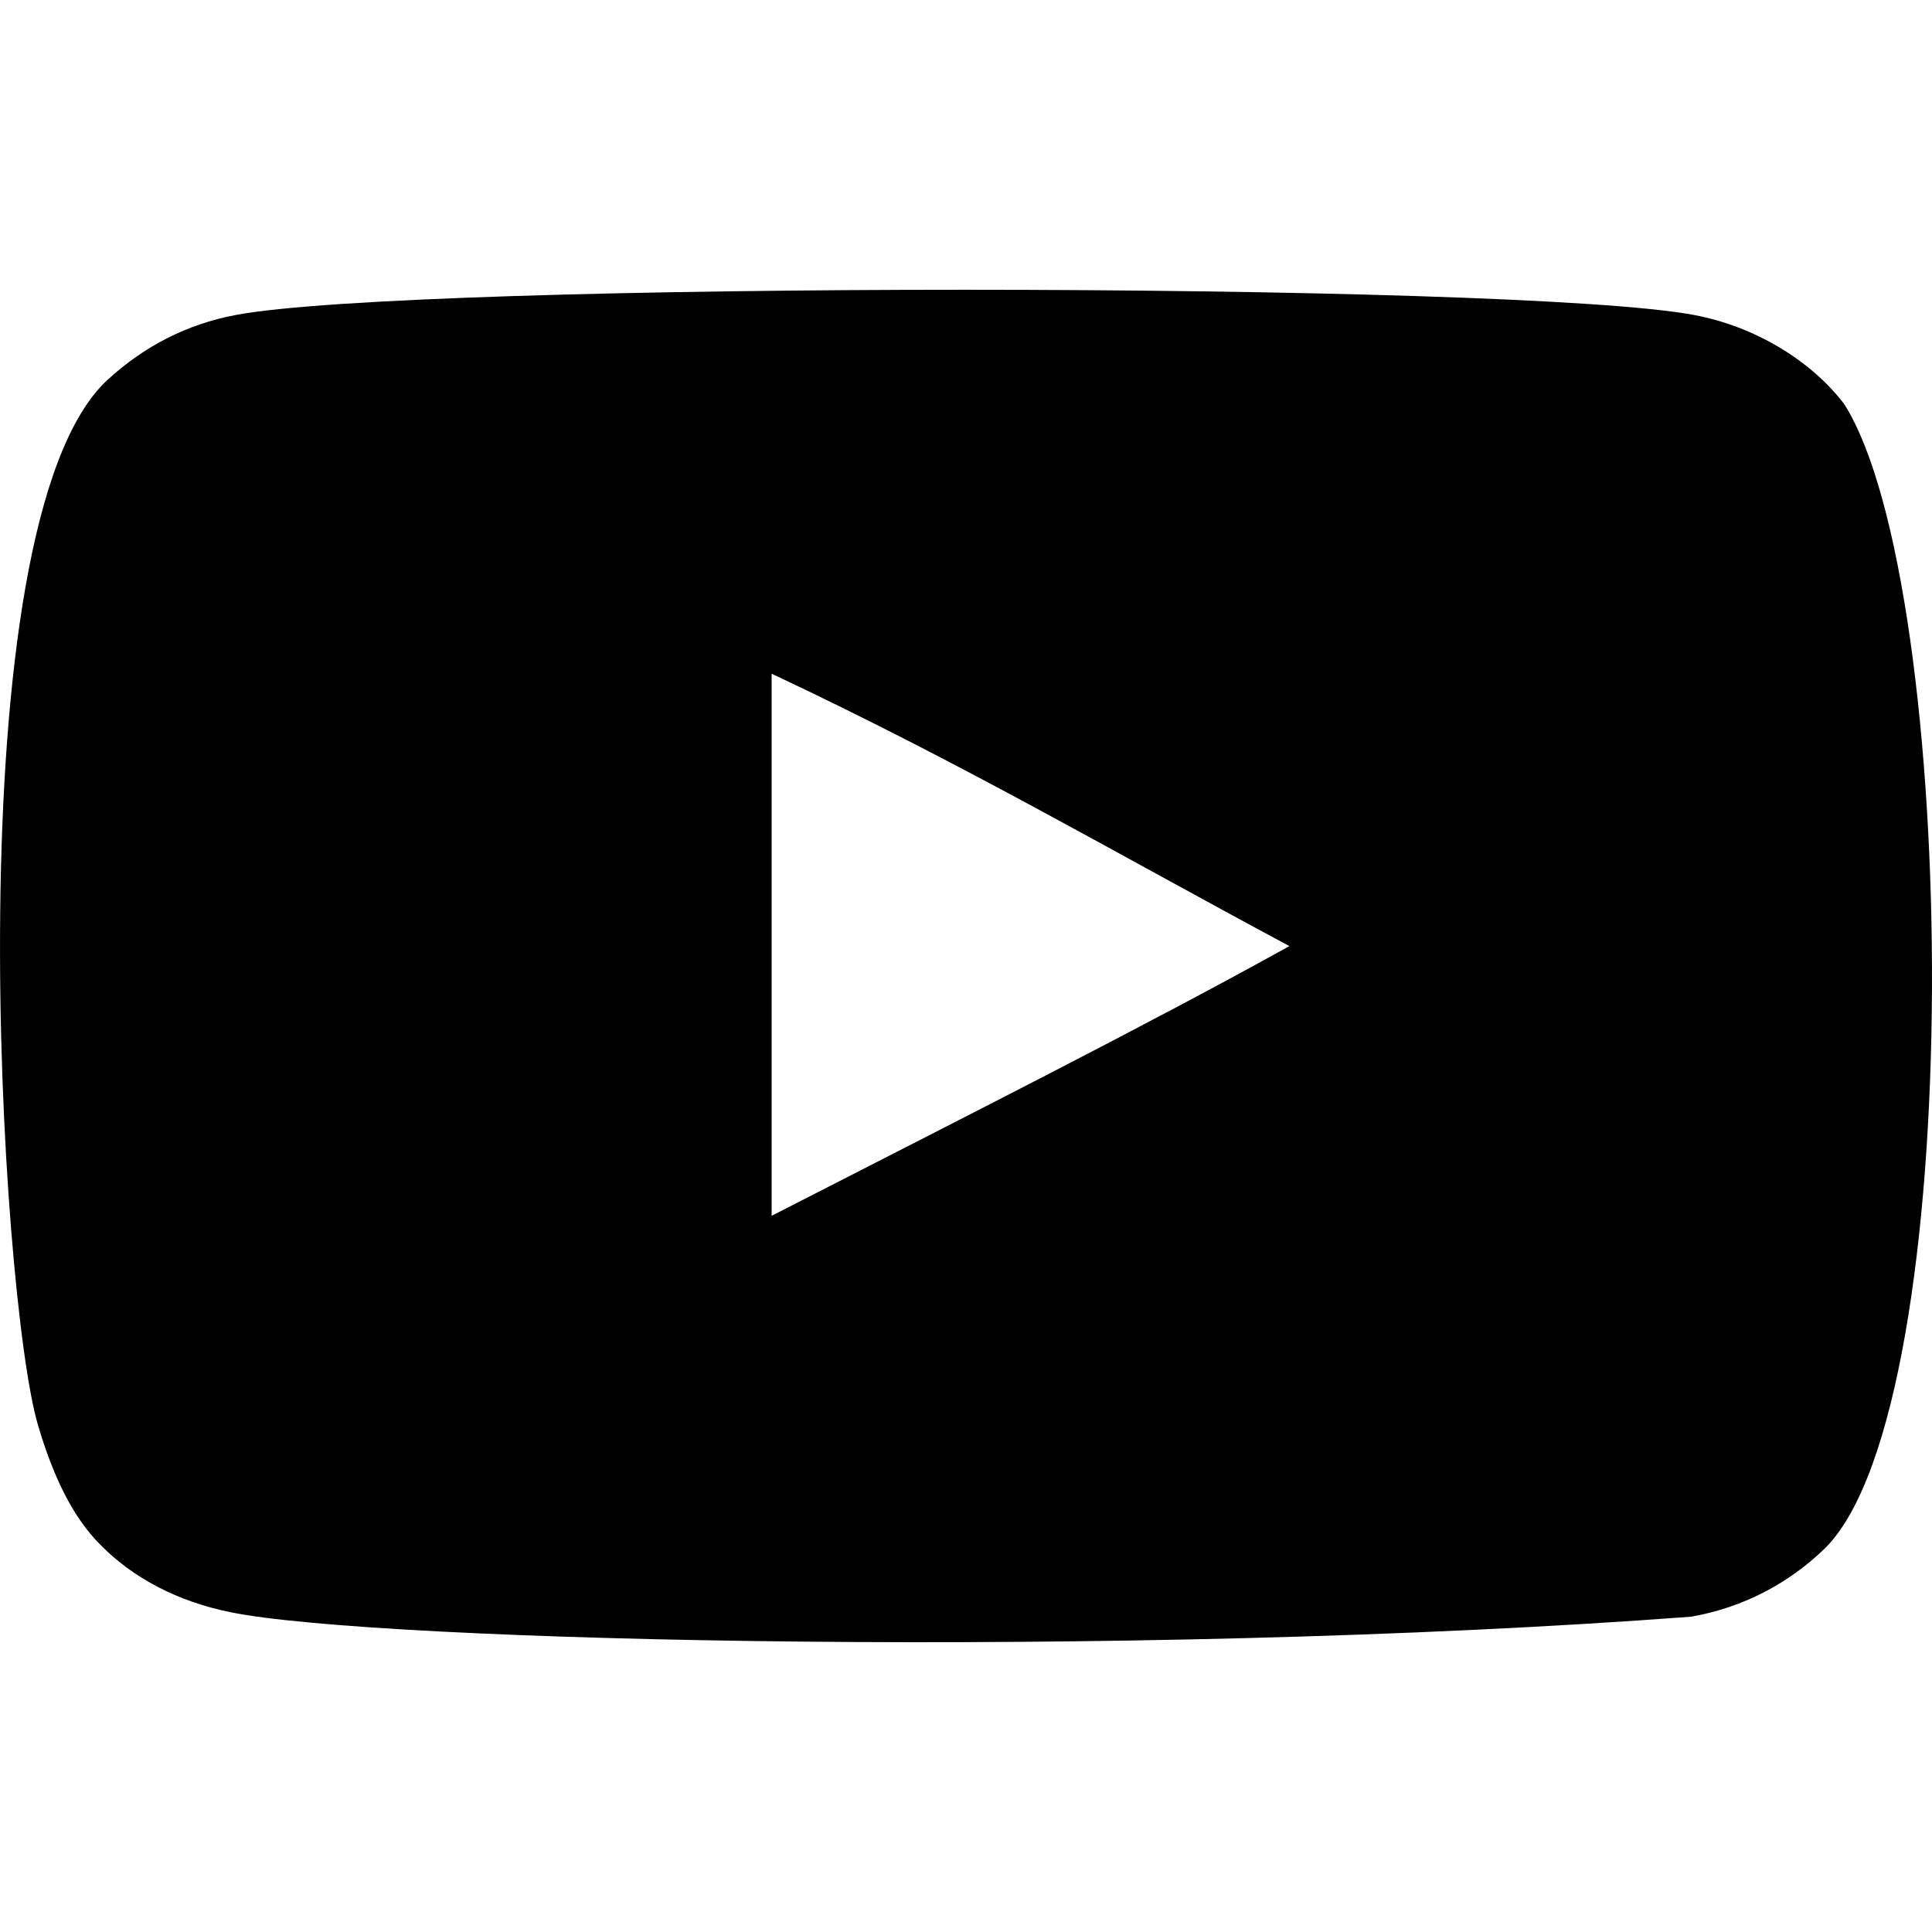
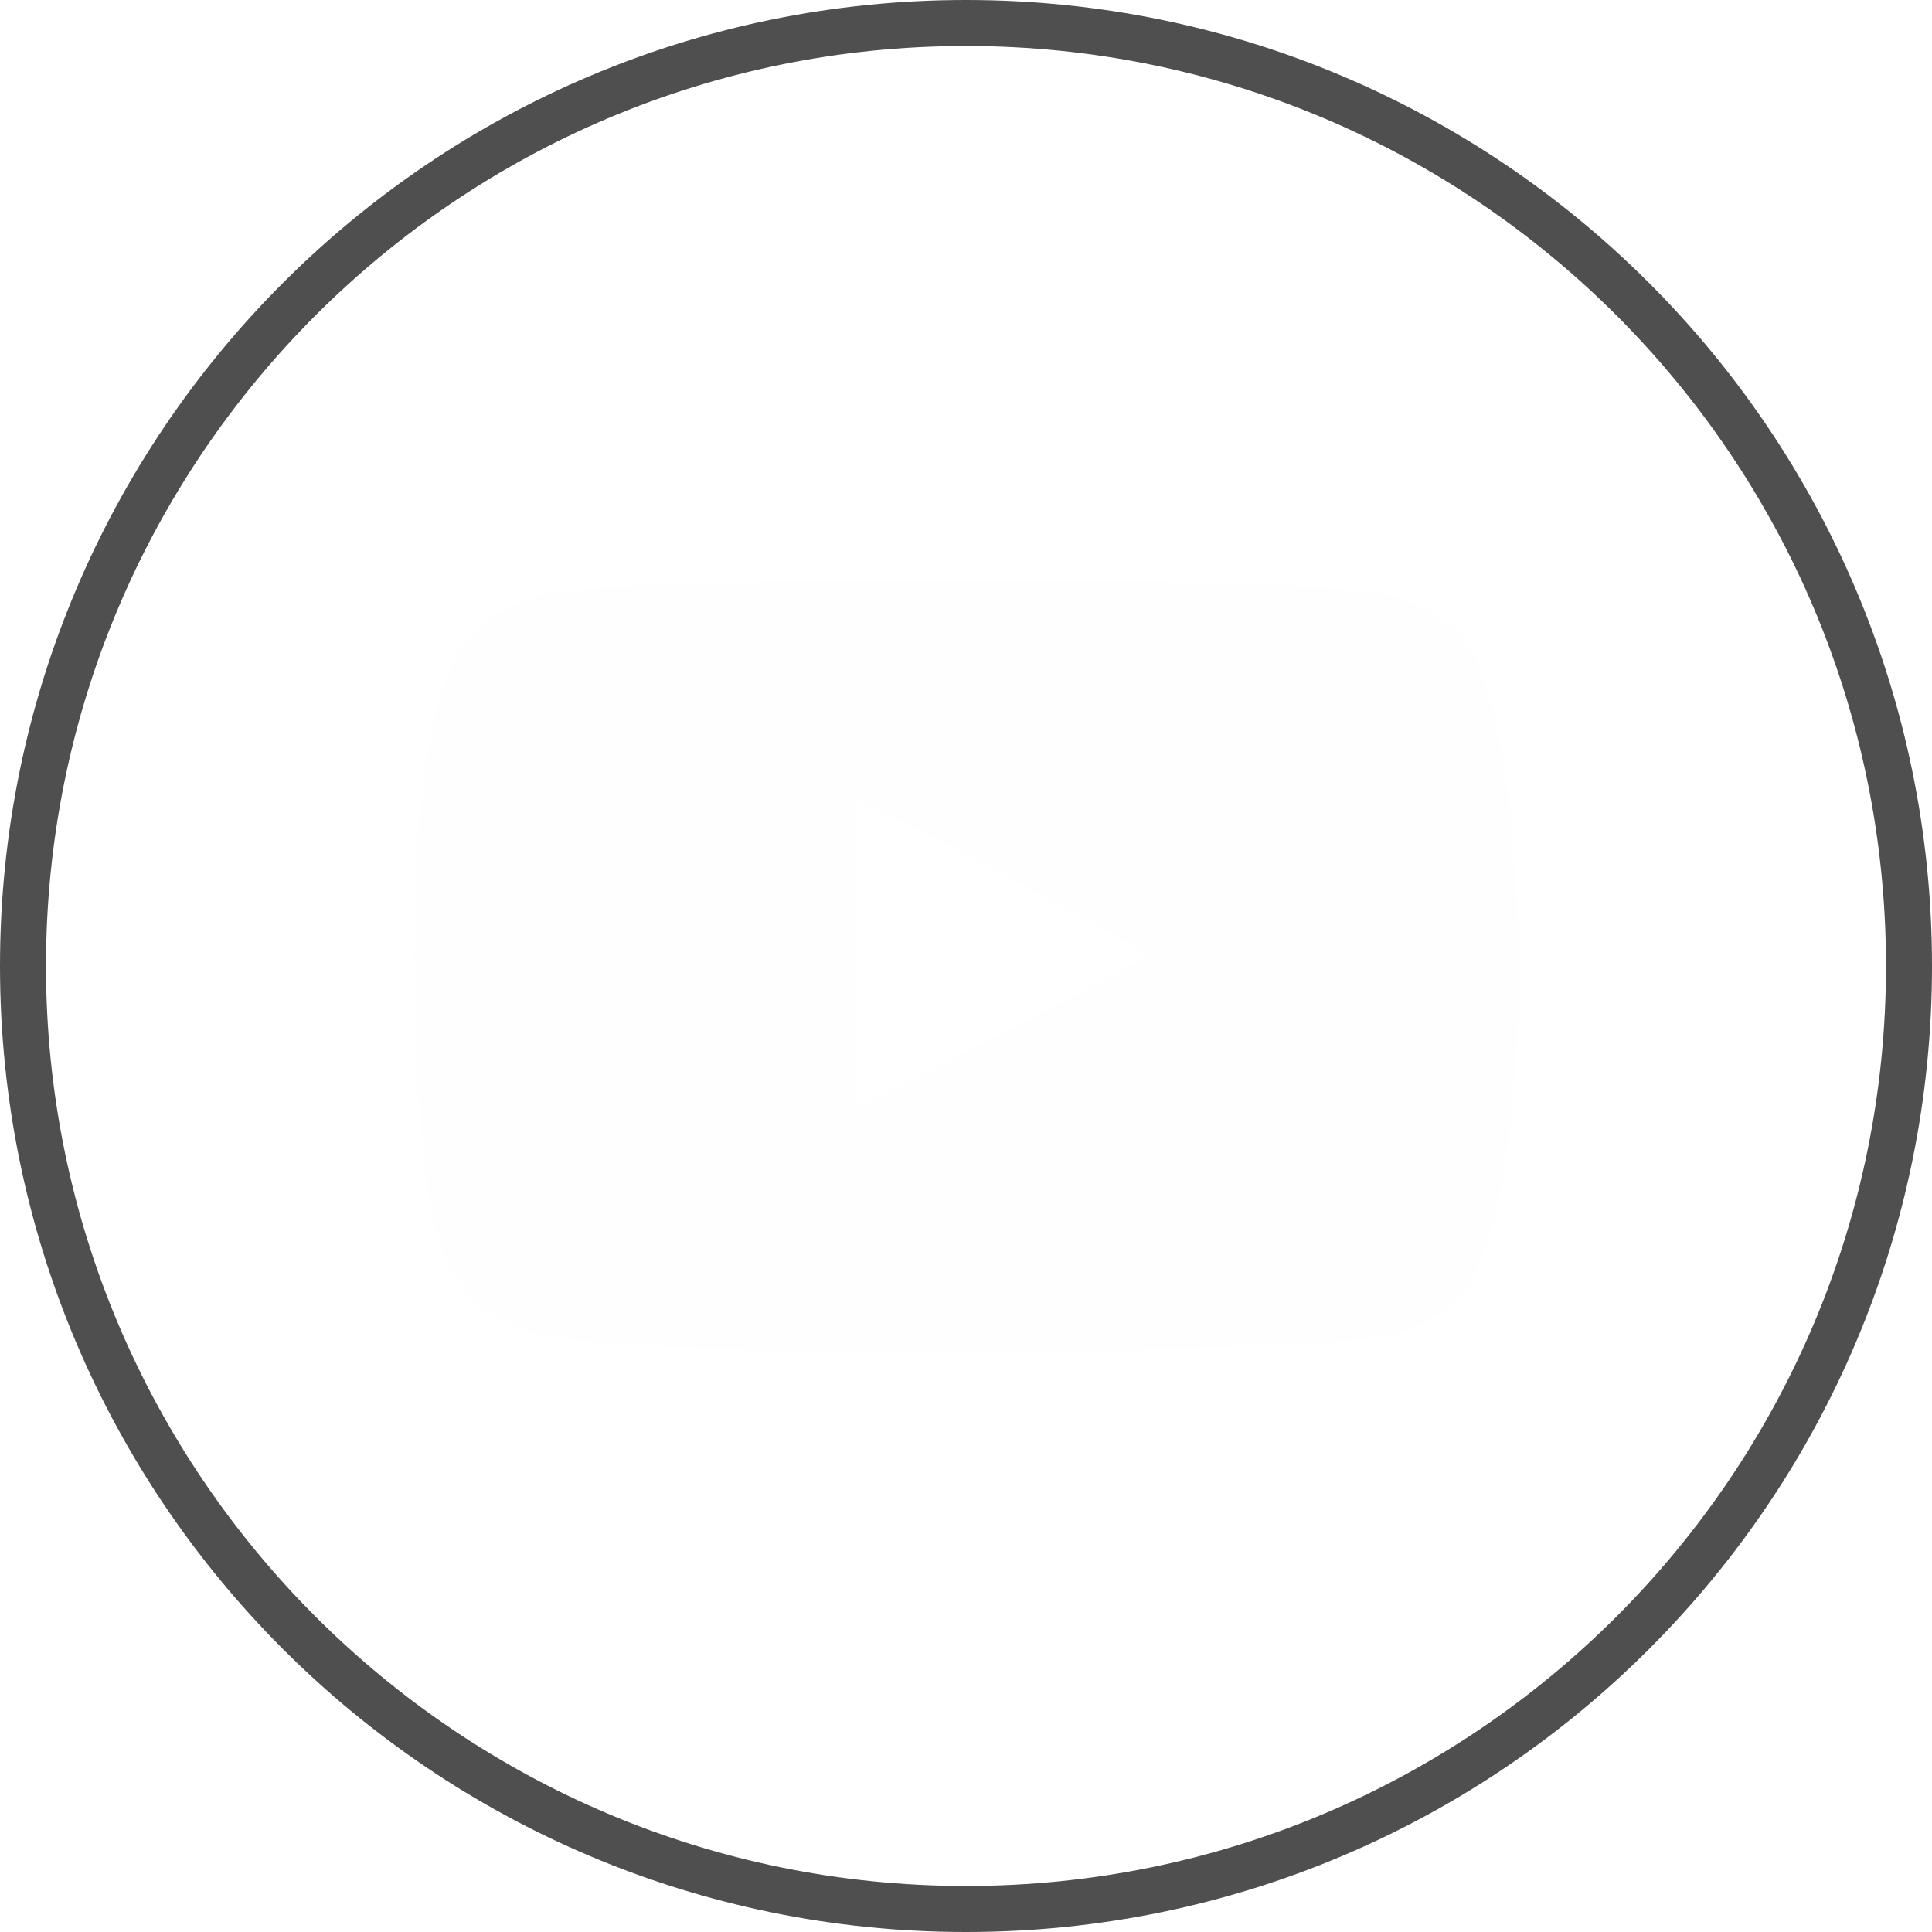
- <svg xmlns="http://www.w3.org/2000/svg" width="800px" height="800px" viewBox="0 -3 20 20" version="1.1">
-   <defs>
- 
- </defs>
-   <g id="Page-1" stroke="none" stroke-width="1" fill="none" fill-rule="evenodd">
-     <g id="Dribbble-Light-Preview" transform="translate(-300, -7442)" fill="#000000">
-       <g id="icons" transform="translate(56, 160)">
-         <path d="M251.988,7291.586 L251.988,7285.974 C253.981,7286.912 255.524,7287.817 257.348,7288.794 C255.843,7289.628 253.981,7290.565 251.988,7291.586 M263.091,7283.183 C262.747,7282.73 262.162,7282.378 261.538,7282.261 C259.705,7281.913 248.271,7281.912 246.439,7282.261 C245.939,7282.355 245.494,7282.582 245.111,7282.934 C243.5,7284.429 244.005,7292.452 244.393,7293.751 C244.557,7294.313 244.768,7294.719 245.034,7294.986 C245.376,7295.338 245.845,7295.58 246.384,7295.689 C247.893,7296.001 255.668,7296.175 261.506,7295.736 C262.044,7295.642 262.52,7295.391 262.896,7295.024 C264.386,7293.535 264.284,7285.062 263.091,7283.183" id="youtube-[#168]">
- 
- </path>
-       </g>
-     </g>
-   </g>
+ <svg xmlns="http://www.w3.org/2000/svg" width="42" height="42" viewBox="0 0 42 42" fill="none">
+   <rect x="0.5" y="0.5" width="41" height="41" rx="20.5" stroke="#4F4F4F" />
+   <path fill-rule="evenodd" clip-rule="evenodd" d="M18.586 24.103V17.369C20.977 18.494 22.828 19.581 25.018 20.753C23.212 21.754 20.977 22.878 18.586 24.103ZM31.909 14.02C31.497 13.477 30.794 13.054 30.046 12.914C27.846 12.496 14.125 12.495 11.927 12.914C11.327 13.026 10.793 13.298 10.334 13.721C8.4 15.516 9.006 25.142 9.472 26.701C9.668 27.376 9.921 27.863 10.24 28.183C10.652 28.605 11.215 28.896 11.861 29.026C13.672 29.401 23.002 29.61 30.007 29.083C30.653 28.97 31.224 28.67 31.675 28.23C33.463 26.442 33.341 16.275 31.909 14.02Z" fill="#FEFDFF" />
</svg>
